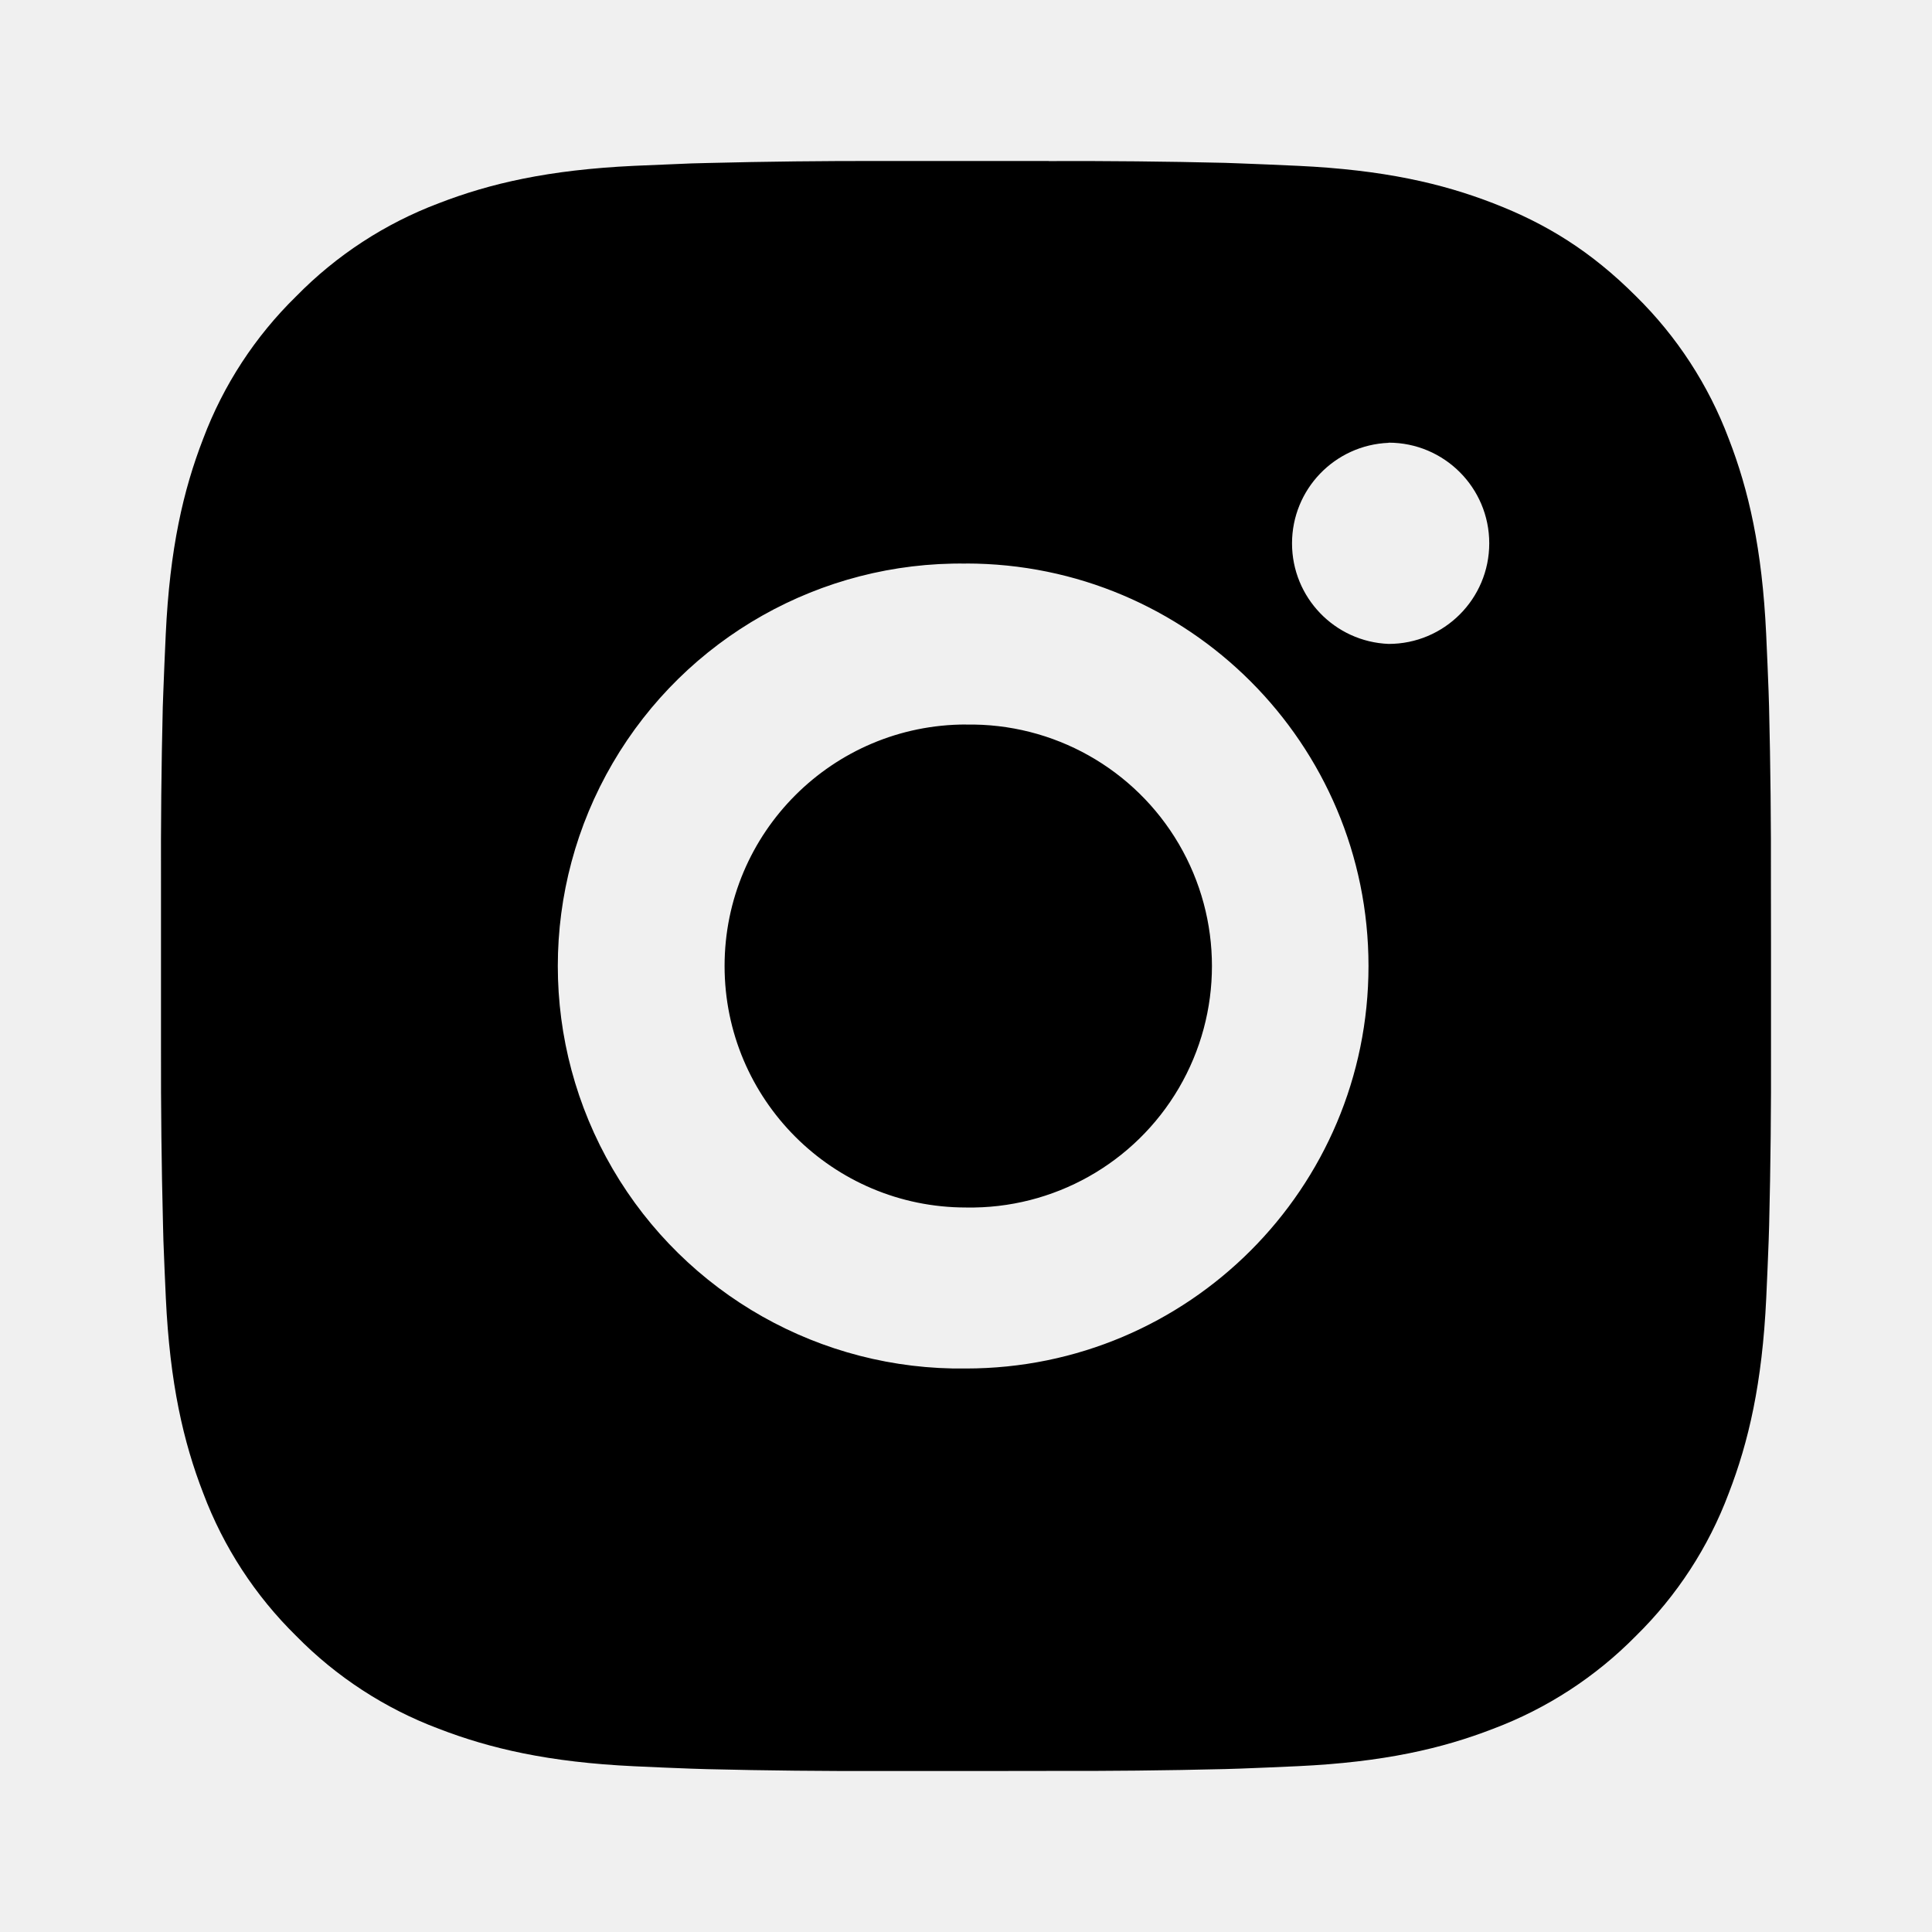
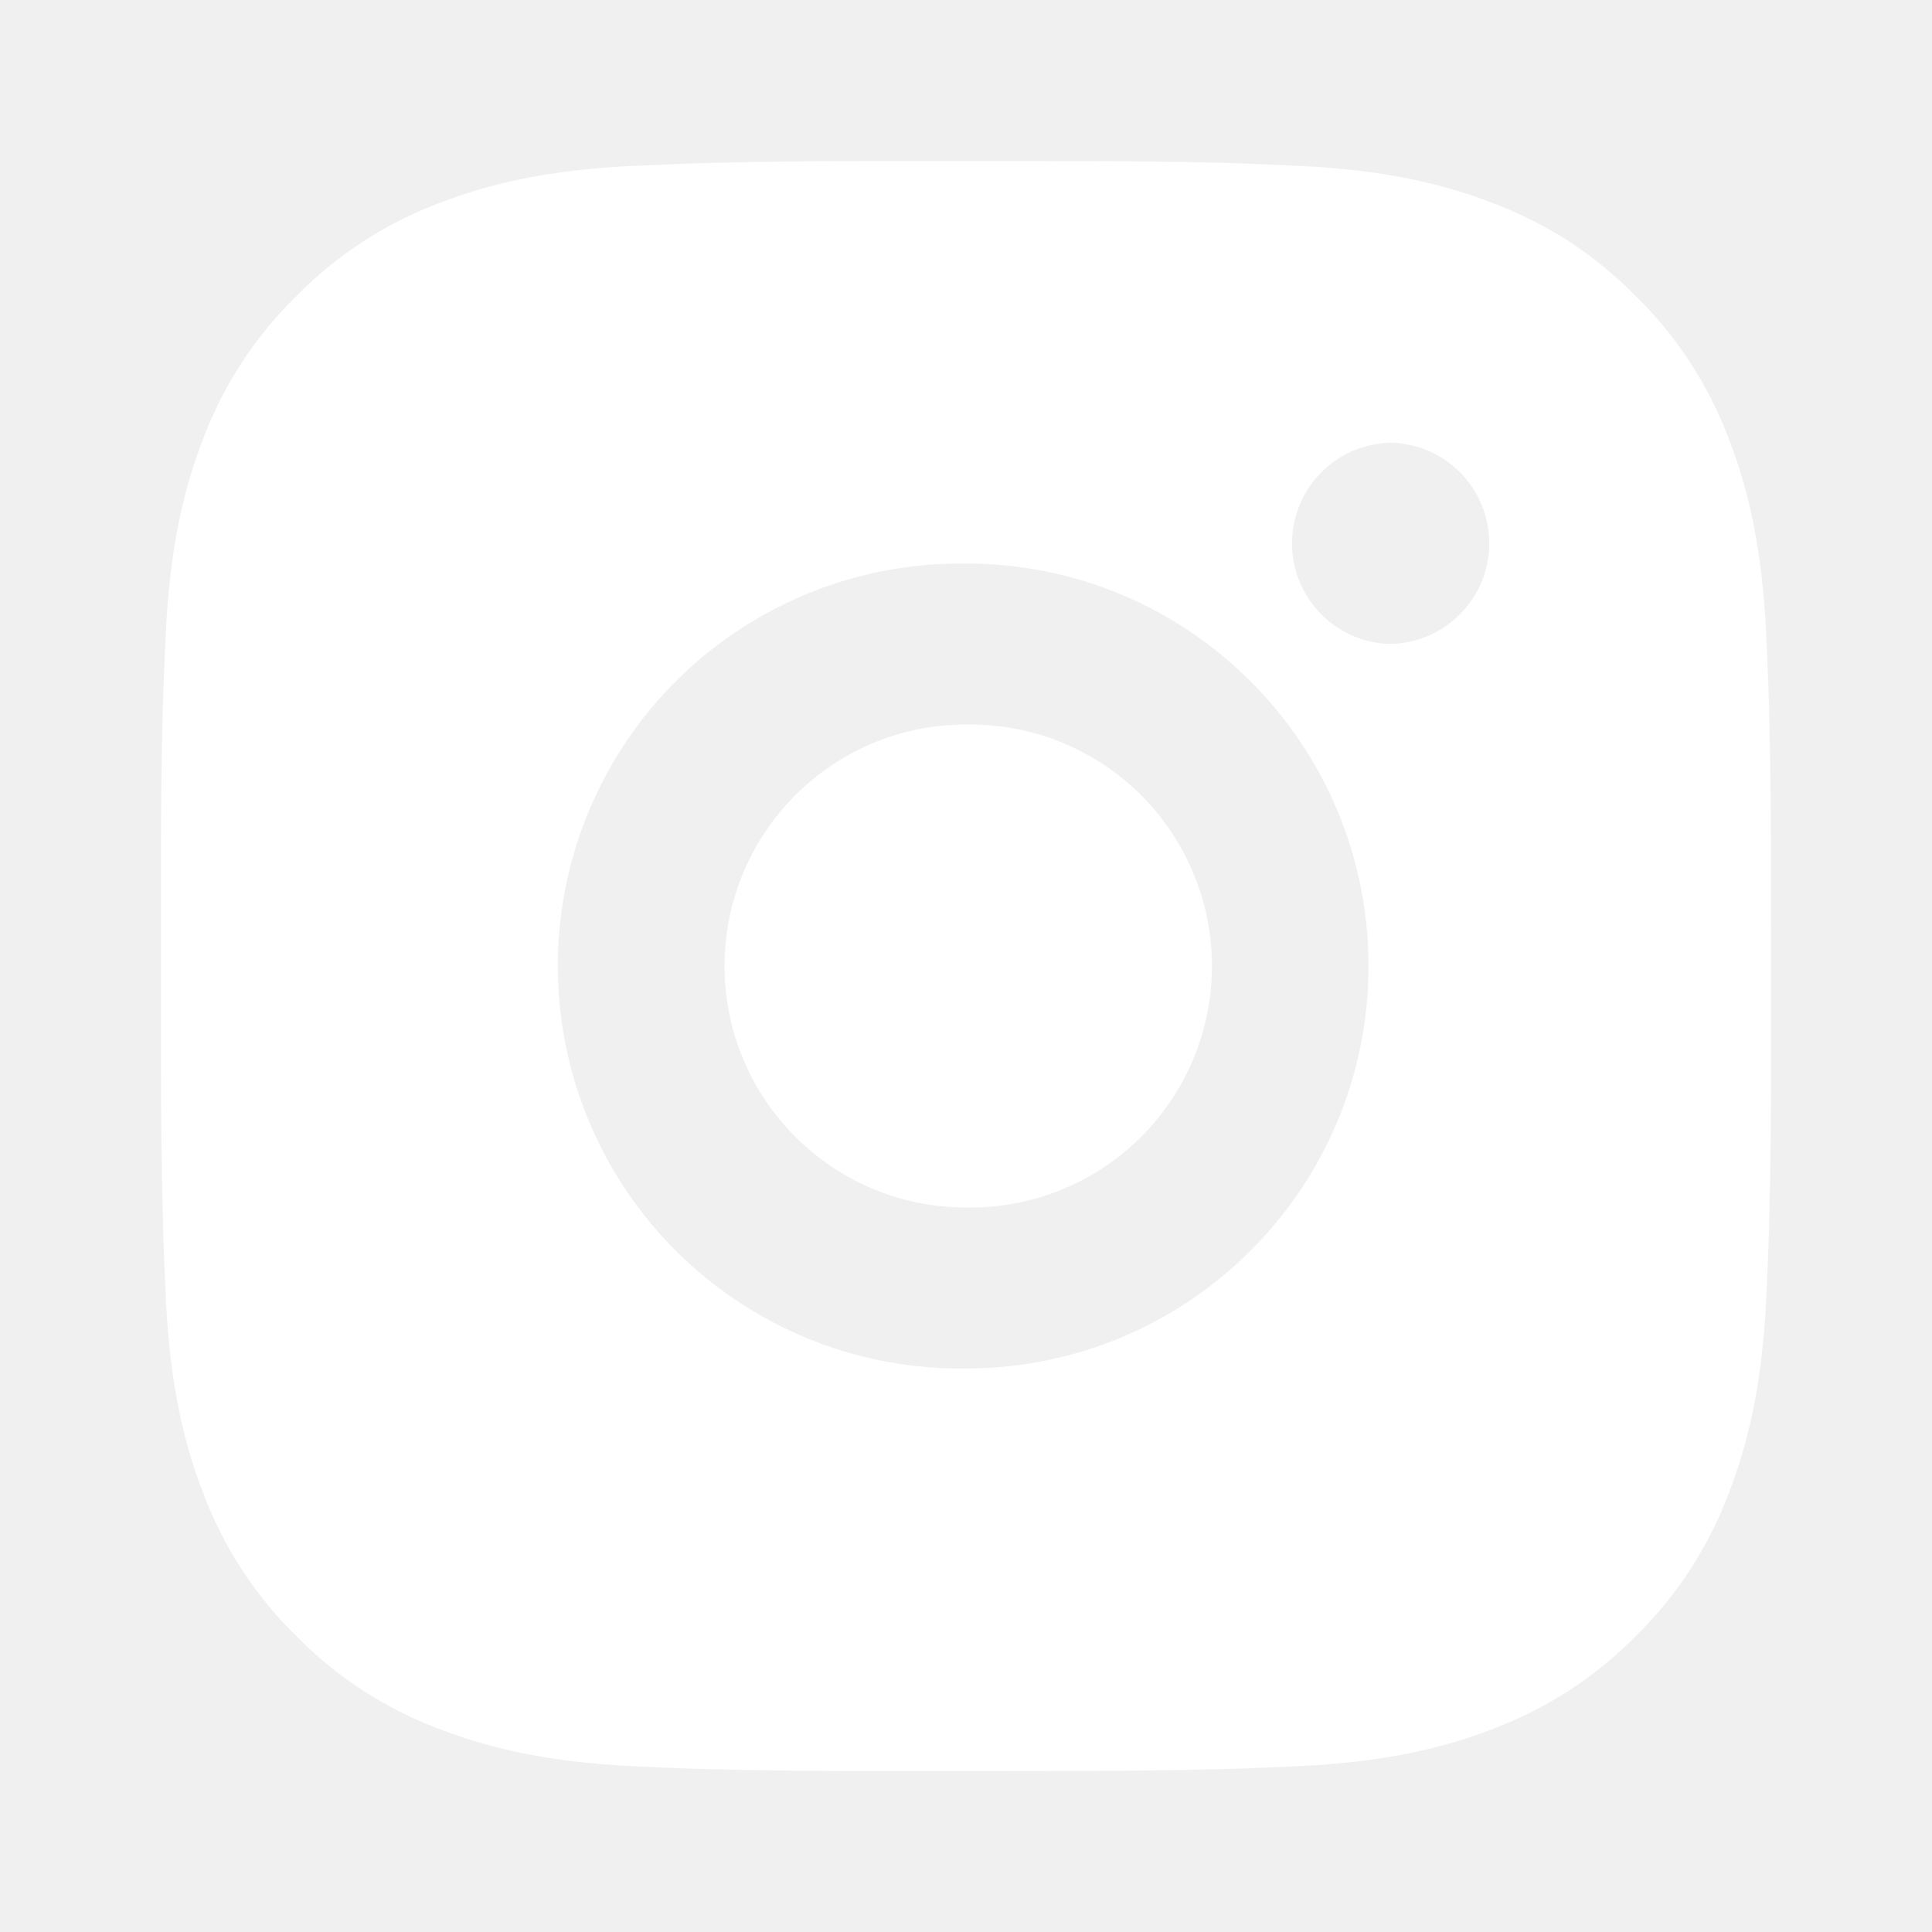
- <svg xmlns="http://www.w3.org/2000/svg" width="1em" height="1em" viewBox="0 0 24 24">
-   <path fill="currentColor" d="M13.028 2.001a78.82 78.82 0 0 1 2.189.022l.194.007c.224.008.445.018.712.03c1.064.05 1.79.218 2.427.465c.66.254 1.216.598 1.772 1.154a4.908 4.908 0 0 1 1.153 1.771c.247.637.415 1.364.465 2.428c.012.266.022.488.03.712l.006.194a79 79 0 0 1 .023 2.188l.001.746v1.31a78.836 78.836 0 0 1-.023 2.189l-.006.194c-.008.224-.018.445-.03.712c-.05 1.064-.22 1.79-.466 2.427a4.884 4.884 0 0 1-1.153 1.772a4.915 4.915 0 0 1-1.772 1.153c-.637.247-1.363.415-2.427.465c-.267.012-.488.022-.712.03l-.194.006a79 79 0 0 1-2.189.023l-.746.001h-1.309a78.836 78.836 0 0 1-2.189-.023l-.194-.006a60.64 60.64 0 0 1-.712-.03c-1.064-.05-1.79-.22-2.428-.466a4.89 4.89 0 0 1-1.771-1.153a4.904 4.904 0 0 1-1.154-1.772c-.247-.637-.415-1.363-.465-2.427a74.367 74.367 0 0 1-.03-.712l-.005-.194A79.053 79.053 0 0 1 2 13.028v-2.056a78.82 78.82 0 0 1 .022-2.188l.007-.194c.008-.224.018-.446.03-.712c.05-1.065.218-1.79.465-2.428A4.88 4.88 0 0 1 3.68 3.68a4.897 4.897 0 0 1 1.77-1.155c.638-.247 1.363-.415 2.428-.465l.712-.03l.194-.005A79.053 79.053 0 0 1 10.972 2h2.056Zm-1.028 5A5 5 0 1 0 12 17a5 5 0 0 0 0-10Zm0 2A3 3 0 1 1 12.001 15a3 3 0 0 1 0-6Zm5.25-3.5a1.25 1.25 0 0 0 0 2.498a1.25 1.25 0 0 0 0-2.5Z" />
+ <svg xmlns="http://www.w3.org/2000/svg" width="35px" height="35px" viewBox="0 0 24 24">
+   <path fill="white" d="M13.028 2.001a78.82 78.82 0 0 1 2.189.022l.194.007c.224.008.445.018.712.03c1.064.05 1.79.218 2.427.465c.66.254 1.216.598 1.772 1.154a4.908 4.908 0 0 1 1.153 1.771c.247.637.415 1.364.465 2.428c.012.266.022.488.03.712l.006.194a79 79 0 0 1 .023 2.188l.001.746v1.31a78.836 78.836 0 0 1-.023 2.189l-.006.194c-.008.224-.018.445-.03.712c-.05 1.064-.22 1.79-.466 2.427a4.884 4.884 0 0 1-1.153 1.772a4.915 4.915 0 0 1-1.772 1.153c-.637.247-1.363.415-2.427.465c-.267.012-.488.022-.712.03l-.194.006a79 79 0 0 1-2.189.023l-.746.001h-1.309a78.836 78.836 0 0 1-2.189-.023l-.194-.006a60.64 60.64 0 0 1-.712-.03c-1.064-.05-1.79-.22-2.428-.466a4.89 4.89 0 0 1-1.771-1.153a4.904 4.904 0 0 1-1.154-1.772c-.247-.637-.415-1.363-.465-2.427a74.367 74.367 0 0 1-.03-.712l-.005-.194A79.053 79.053 0 0 1 2 13.028v-2.056a78.82 78.82 0 0 1 .022-2.188l.007-.194c.008-.224.018-.446.03-.712c.05-1.065.218-1.79.465-2.428A4.88 4.88 0 0 1 3.68 3.68a4.897 4.897 0 0 1 1.77-1.155c.638-.247 1.363-.415 2.428-.465l.712-.03l.194-.005A79.053 79.053 0 0 1 10.972 2h2.056Zm-1.028 5A5 5 0 1 0 12 17a5 5 0 0 0 0-10Zm0 2A3 3 0 1 1 12.001 15a3 3 0 0 1 0-6Zm5.25-3.5a1.25 1.25 0 0 0 0 2.498a1.25 1.25 0 0 0 0-2.5Z" />
</svg>
